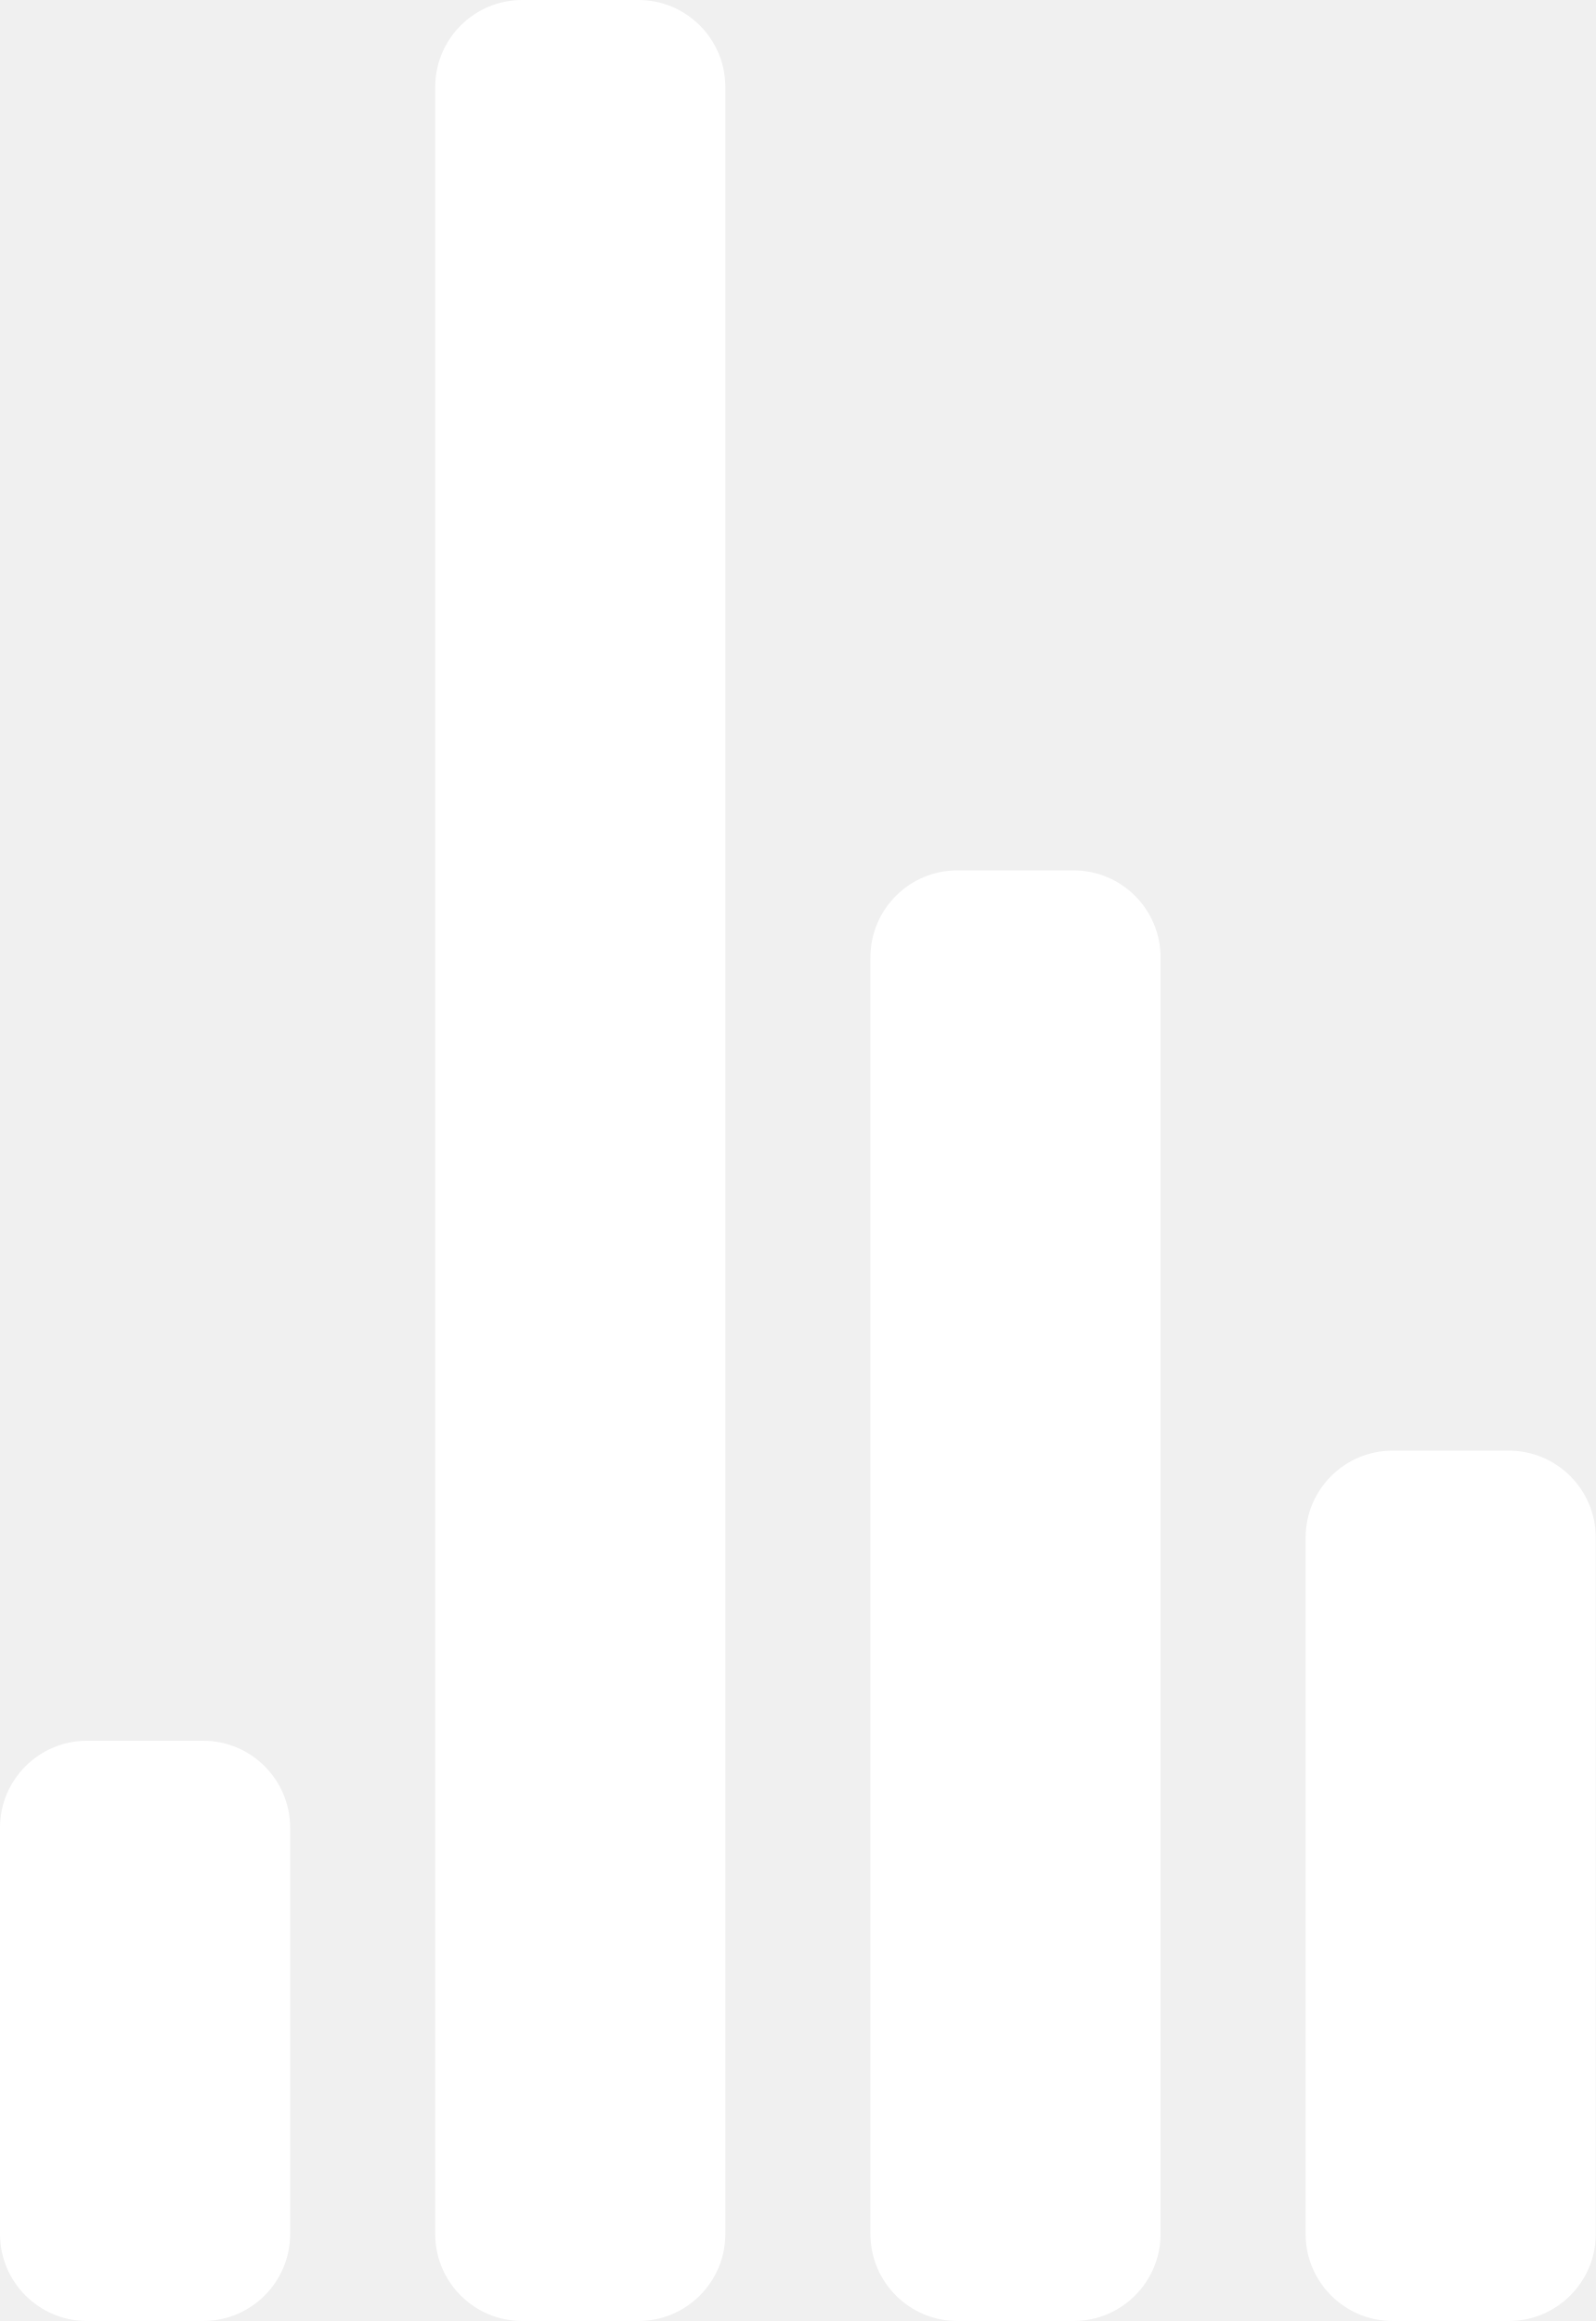
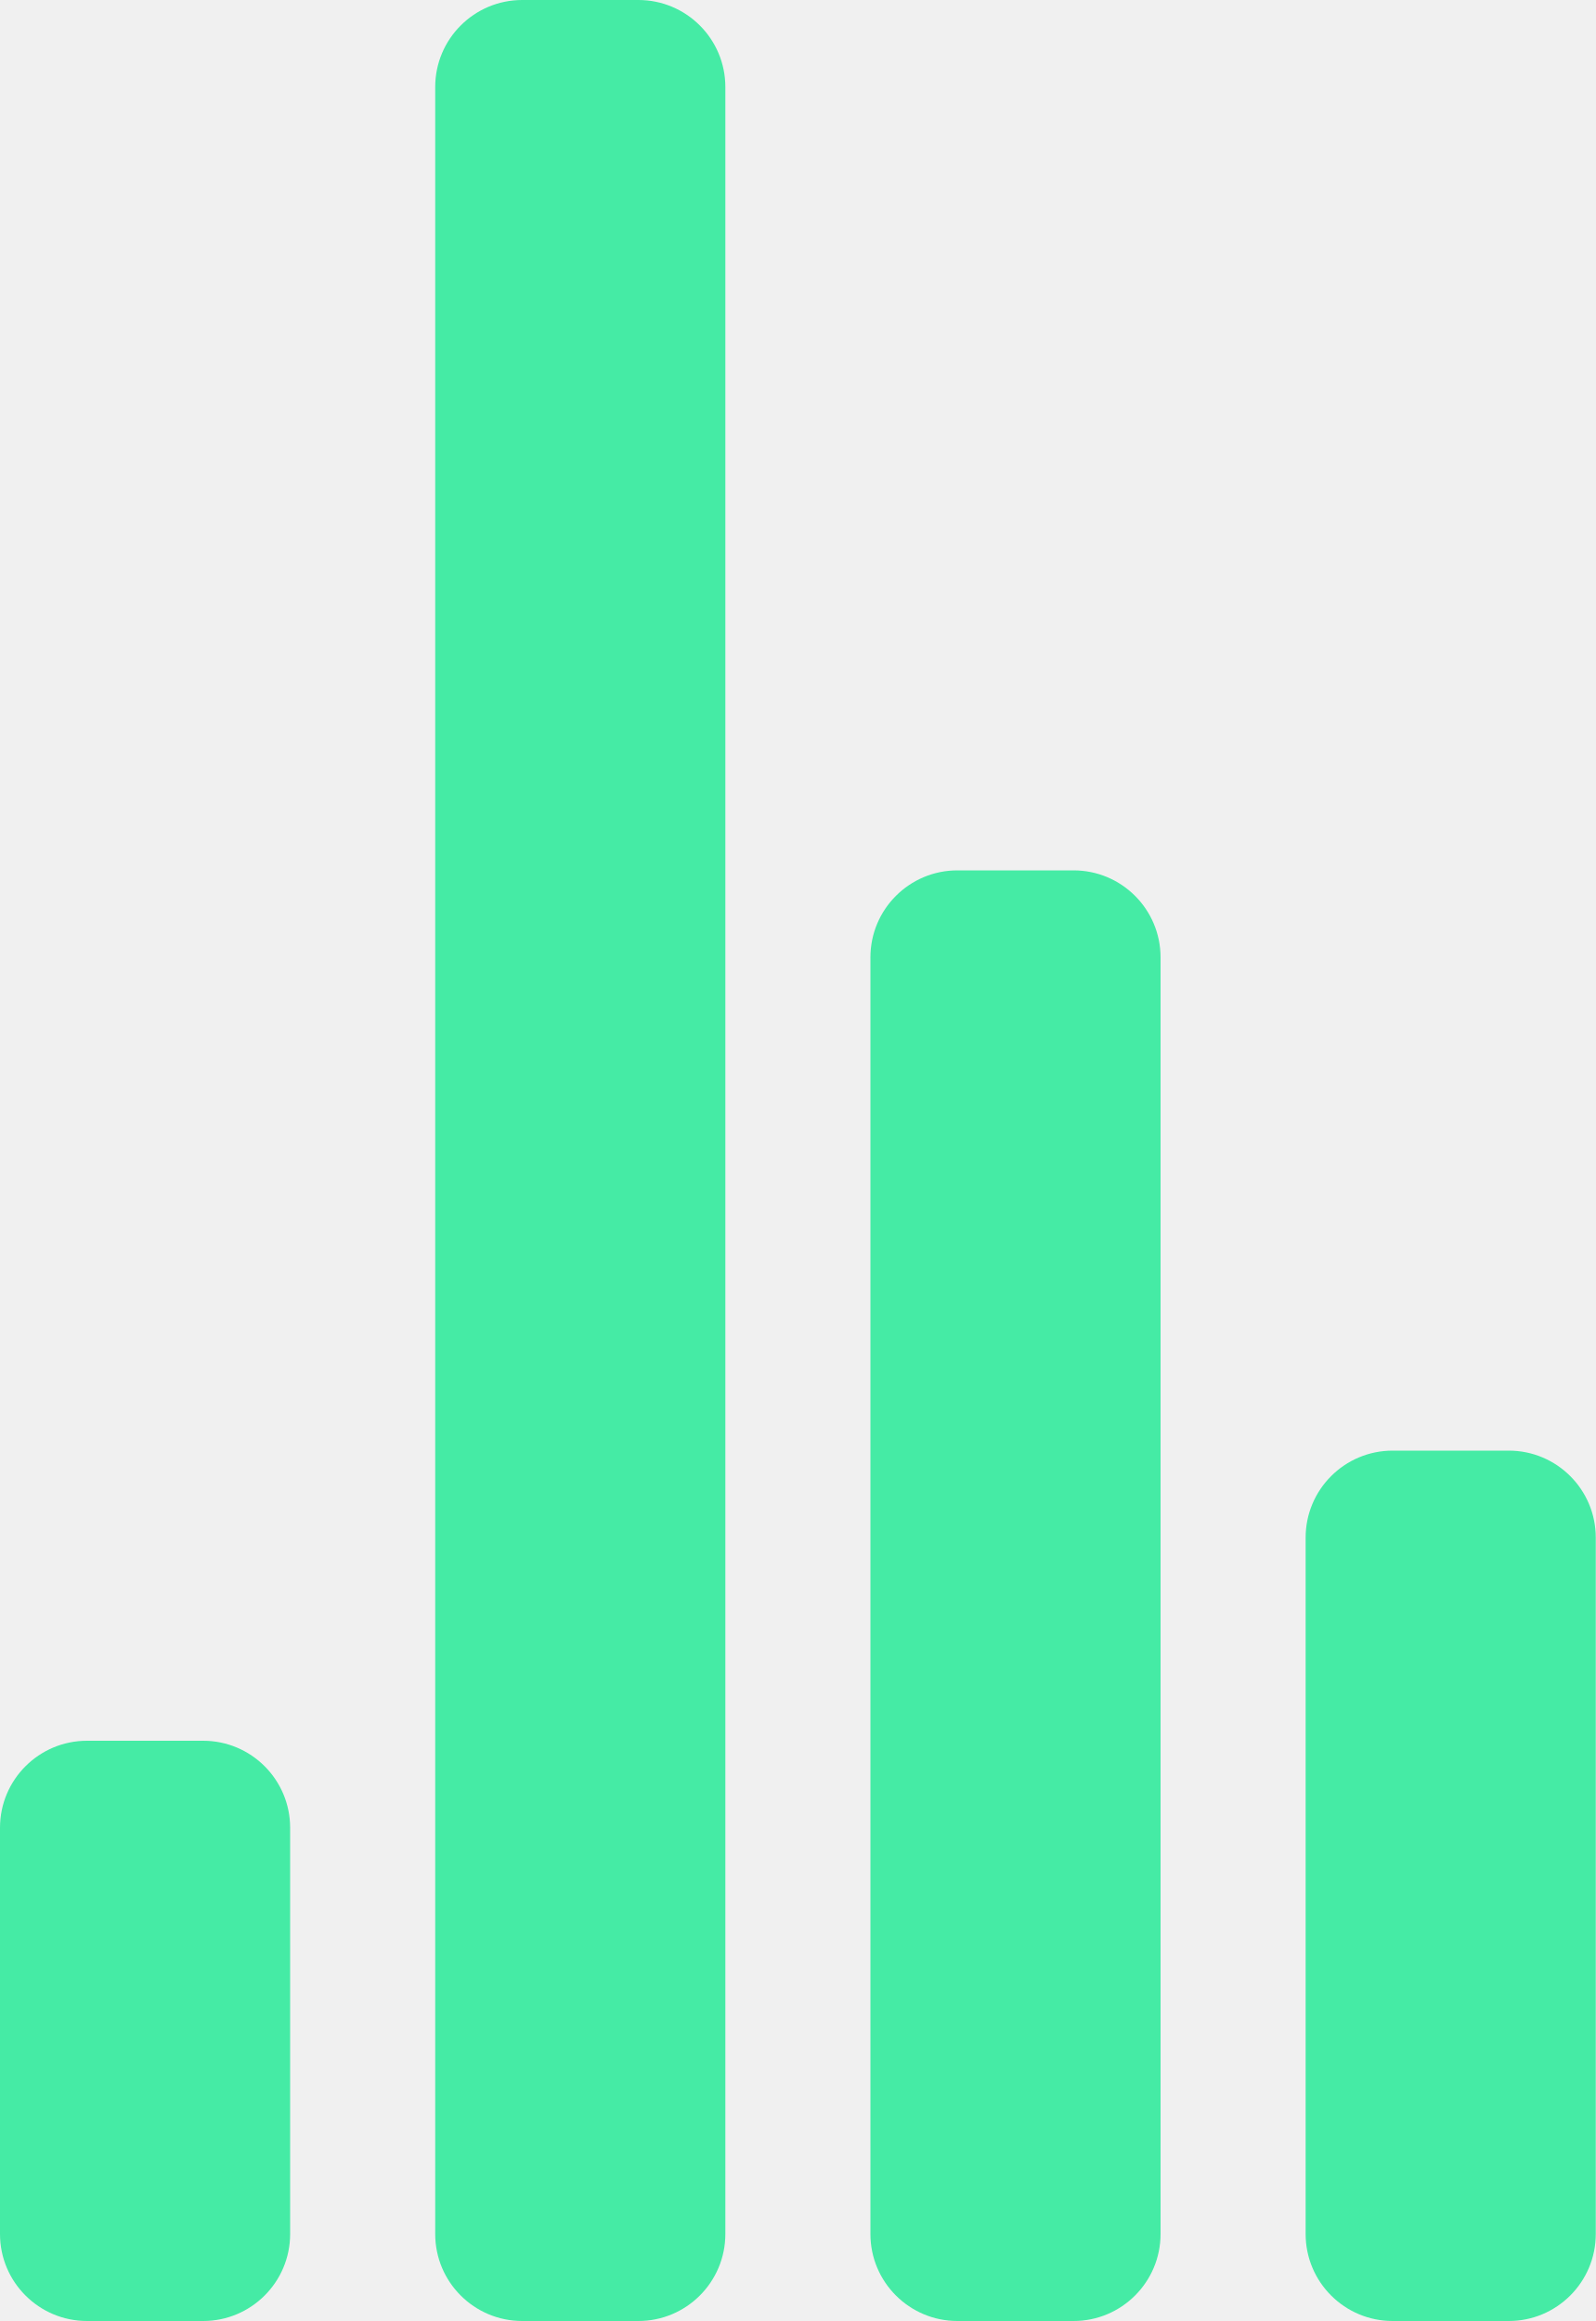
- <svg xmlns="http://www.w3.org/2000/svg" width="55" height="80" viewBox="0 0 55 80" fill="#FFF">
+ <svg xmlns="http://www.w3.org/2000/svg" width="55" height="80" viewBox="0 0 55 80" fill="#45EBA5">
  <g transform="matrix(1 0 0 -1 0 80)">
    <rect width="10" height="20" rx="3">
      <animate attributeName="height" begin="0s" dur="4.3s" values="20;45;57;80;64;32;66;45;64;23;66;13;64;56;34;34;2;23;76;79;20" calcMode="linear" repeatCount="indefinite" />
    </rect>
    <rect x="15" width="10" height="80" rx="3">
      <animate attributeName="height" begin="0s" dur="2s" values="80;55;33;5;75;23;73;33;12;14;60;80" calcMode="linear" repeatCount="indefinite" />
    </rect>
    <rect x="30" width="10" height="50" rx="3">
      <animate attributeName="height" begin="0s" dur="1.4s" values="50;34;78;23;56;23;34;76;80;54;21;50" calcMode="linear" repeatCount="indefinite" />
    </rect>
    <rect x="45" width="10" height="30" rx="3">
      <animate attributeName="height" begin="0s" dur="2s" values="30;45;13;80;56;72;45;76;34;23;67;30" calcMode="linear" repeatCount="indefinite" />
    </rect>
  </g>
</svg>
